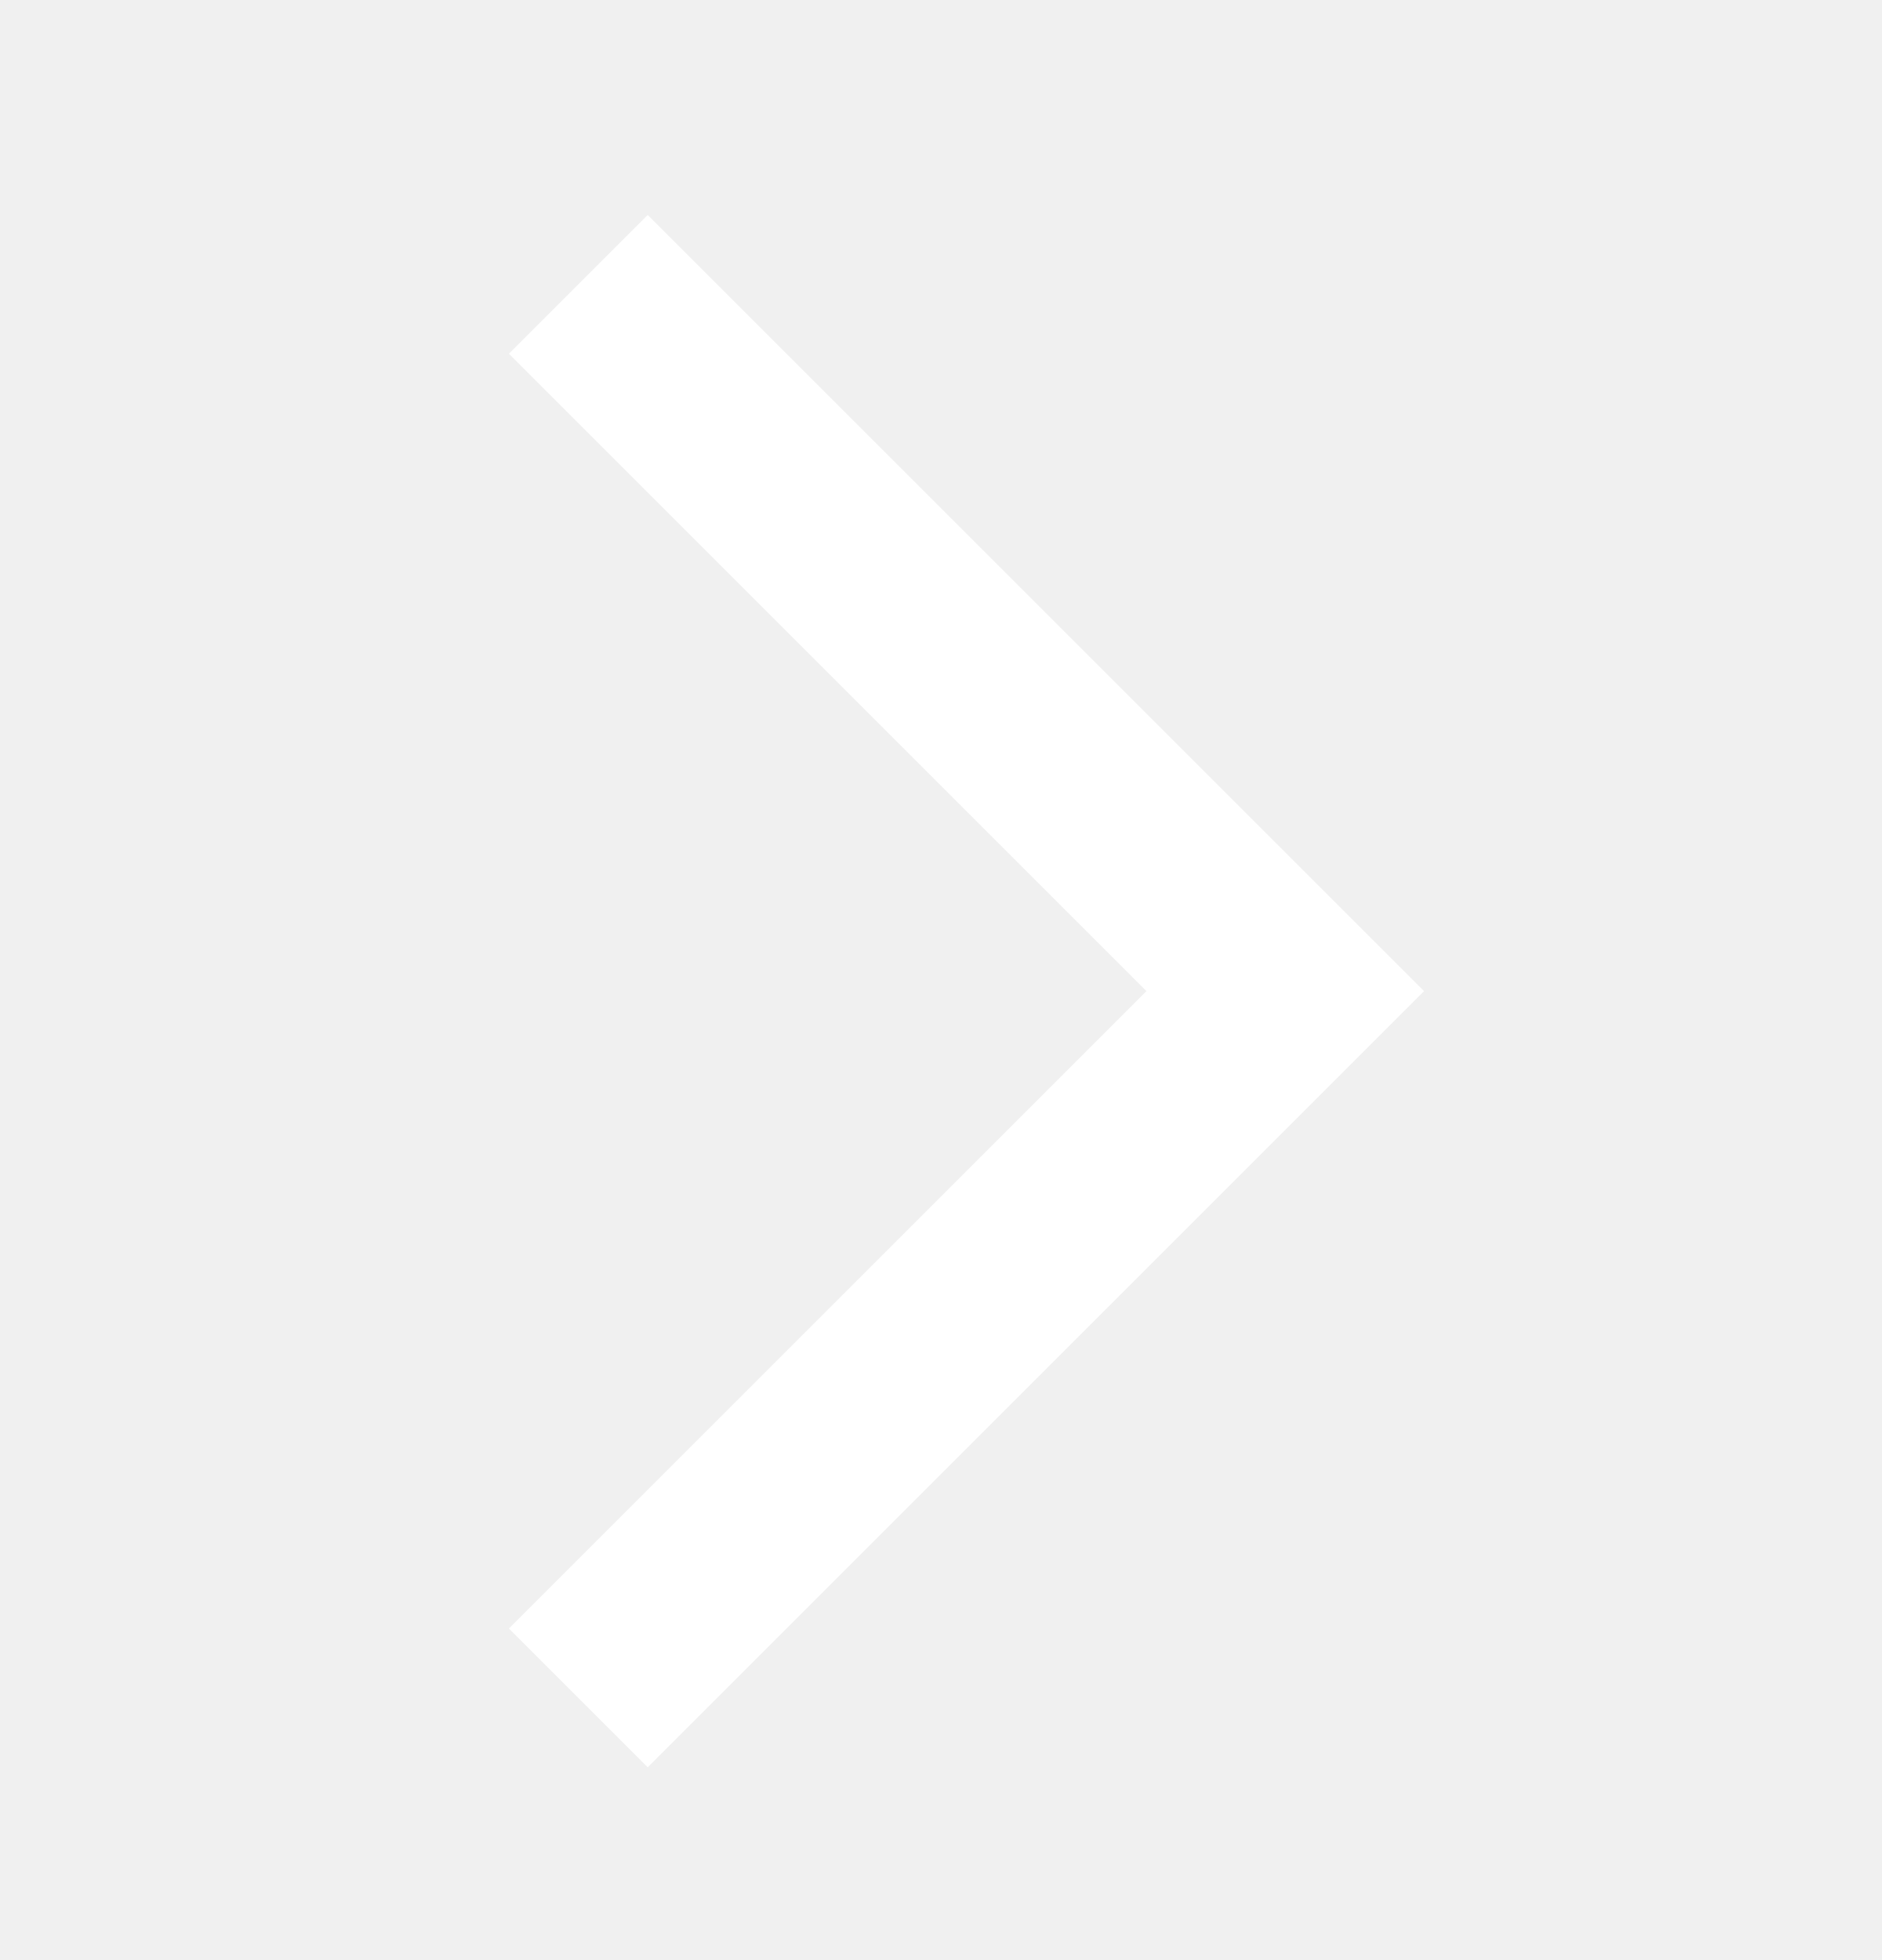
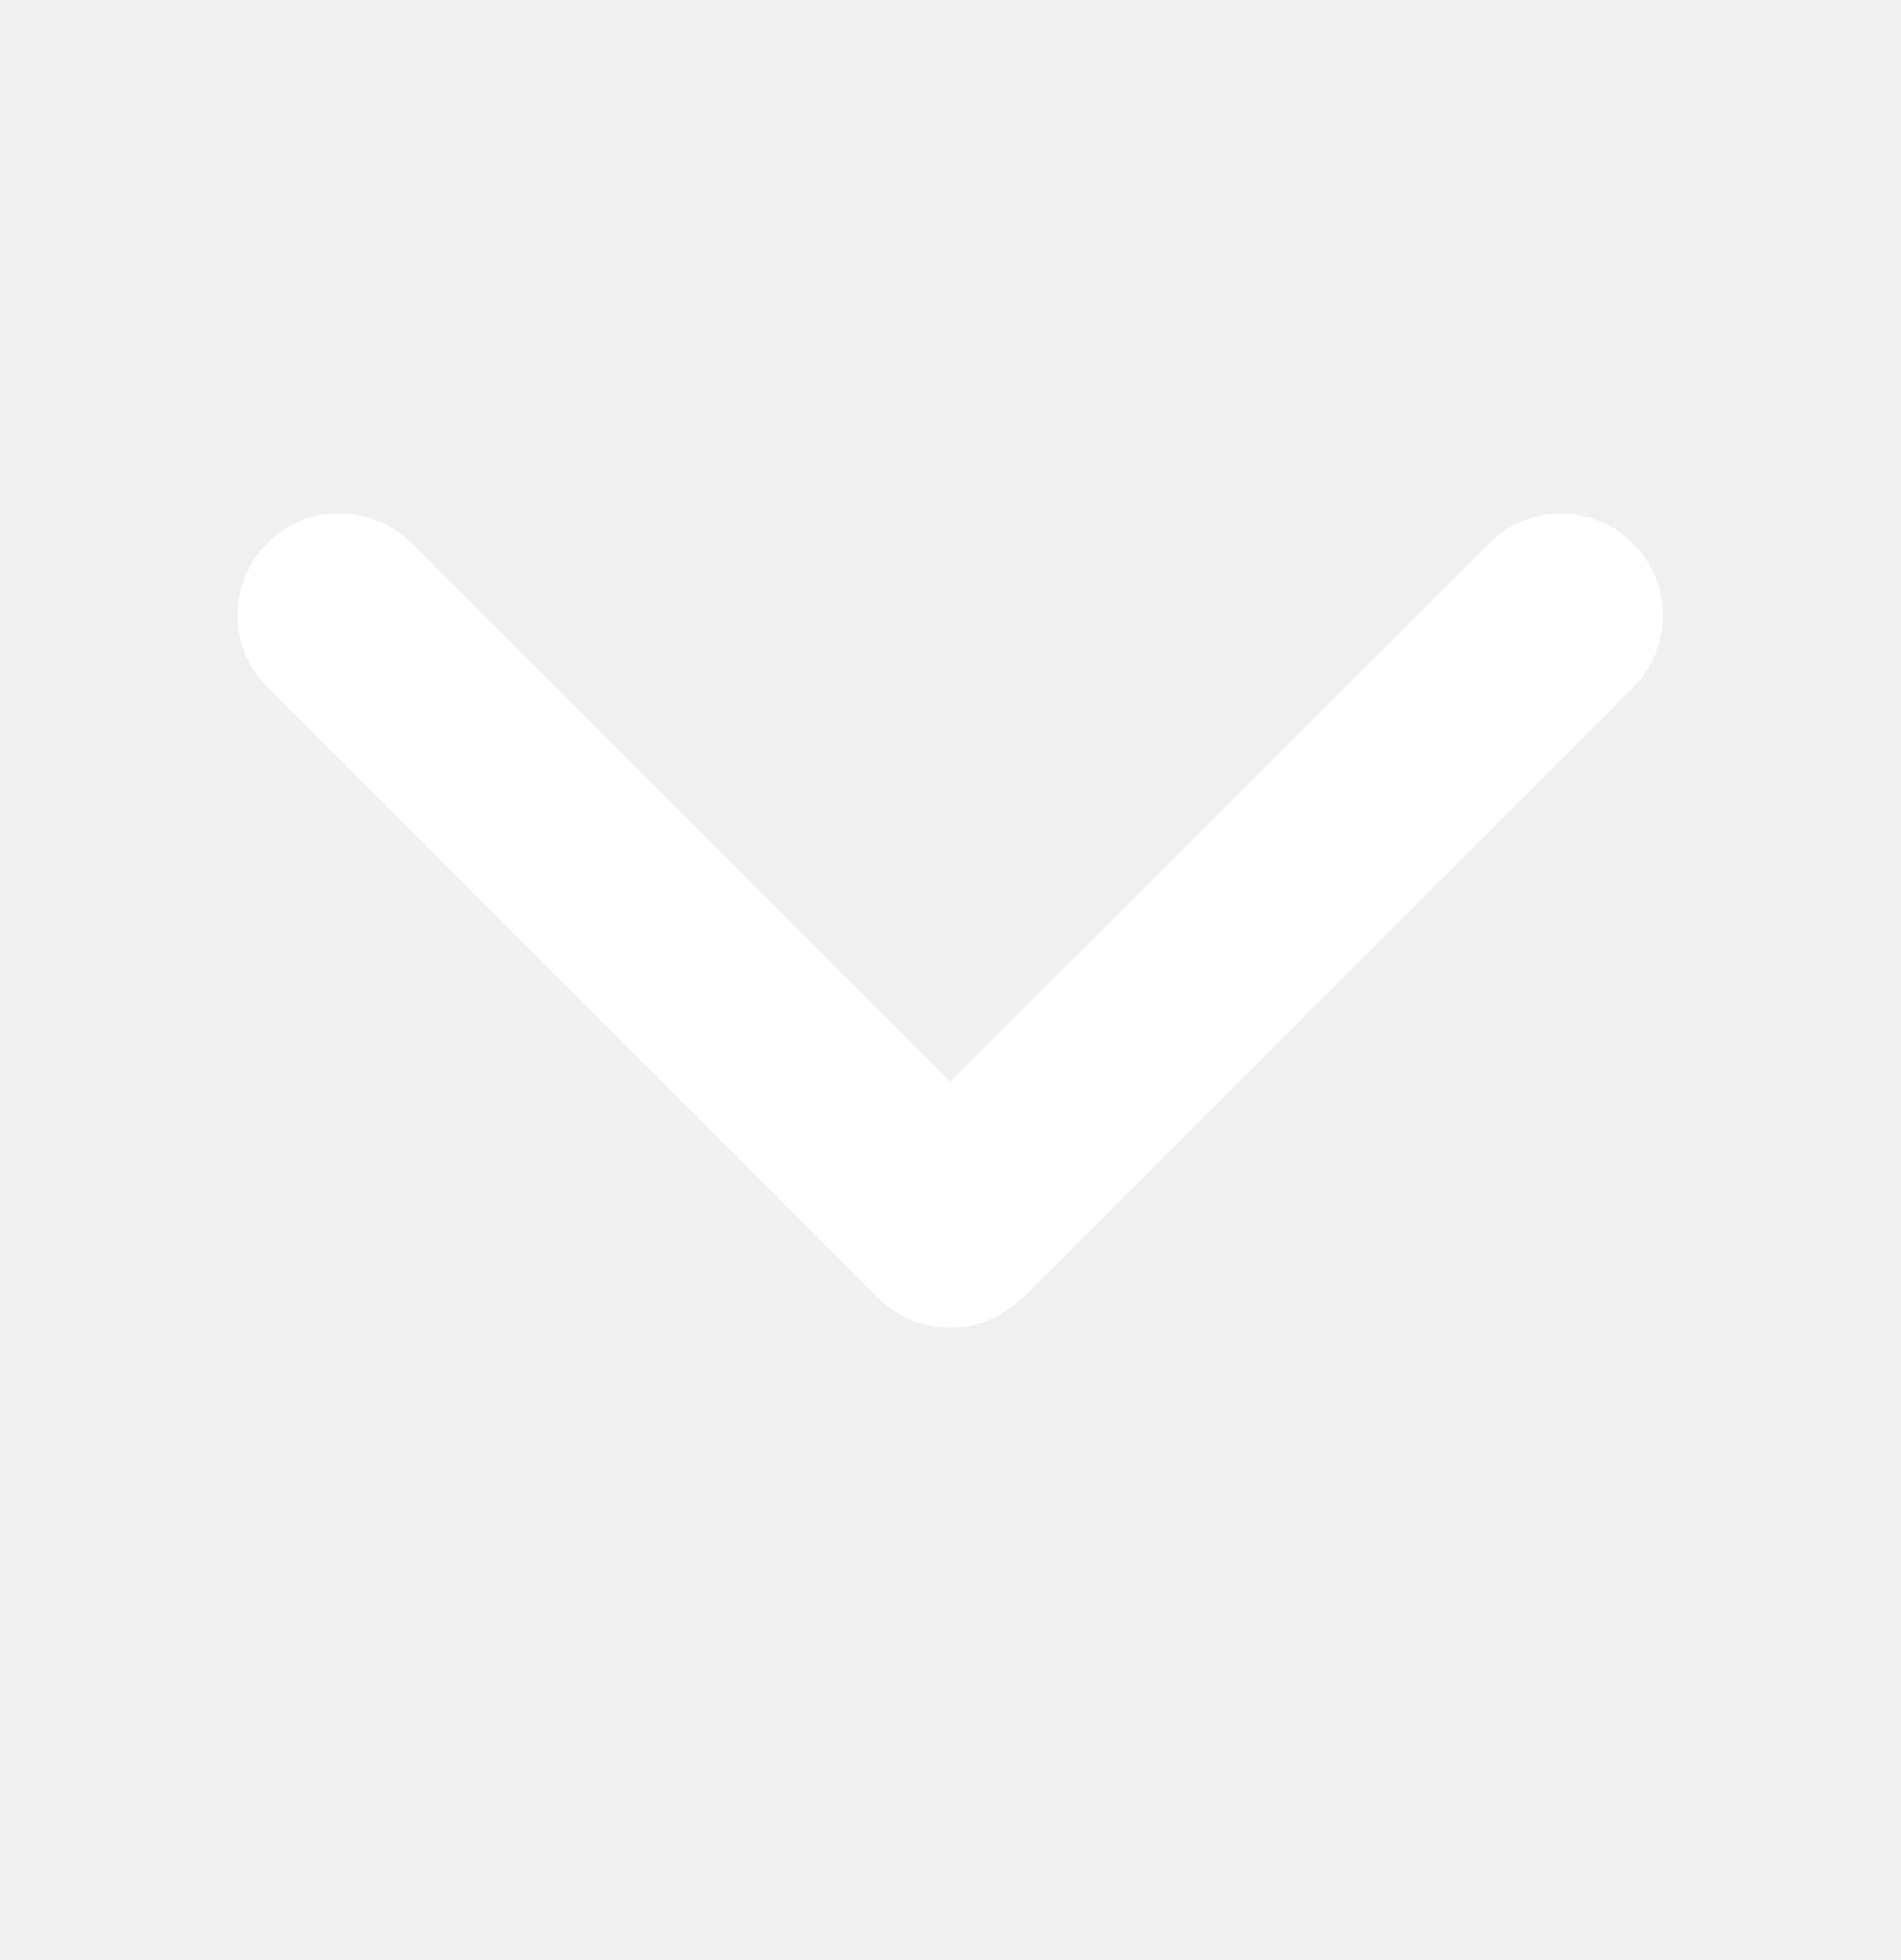
- <svg xmlns="http://www.w3.org/2000/svg" width="24" height="25" viewBox="0 0 24 25" fill="none">
-   <g id="arrow_forward_ios-24px 1" clip-path="url(#clip0_8_379)">
-     <path id="Vector" d="M6.49 20.772L8.26 22.542L18.16 12.642L8.26 2.742L6.49 4.512L14.62 12.642L6.49 20.772Z" fill="white" />
+ <svg xmlns="http://www.w3.org/2000/svg" width="32" height="33" viewBox="0 0 32 33" fill="none">
+   <g id="arrow_back_ios-24px 2">
+     <path id="Vector" d="M17.21 21.852C16.541 22.522 15.454 22.522 14.784 21.852L4.502 11.57C3.833 10.9 3.833 9.813 4.502 9.144C5.171 8.475 6.259 8.475 6.928 9.144L16 18.216L25.072 9.149C25.741 8.48 26.828 8.48 27.498 9.149C28.167 9.819 28.167 10.906 27.498 11.575L17.216 21.858L17.21 21.852Z" fill="white" />
  </g>
-   <defs>
-     <clipPath id="clip0_8_379">
-       <rect width="24" height="24" fill="white" transform="translate(0 0.641846)" />
-     </clipPath>
-   </defs>
</svg>
